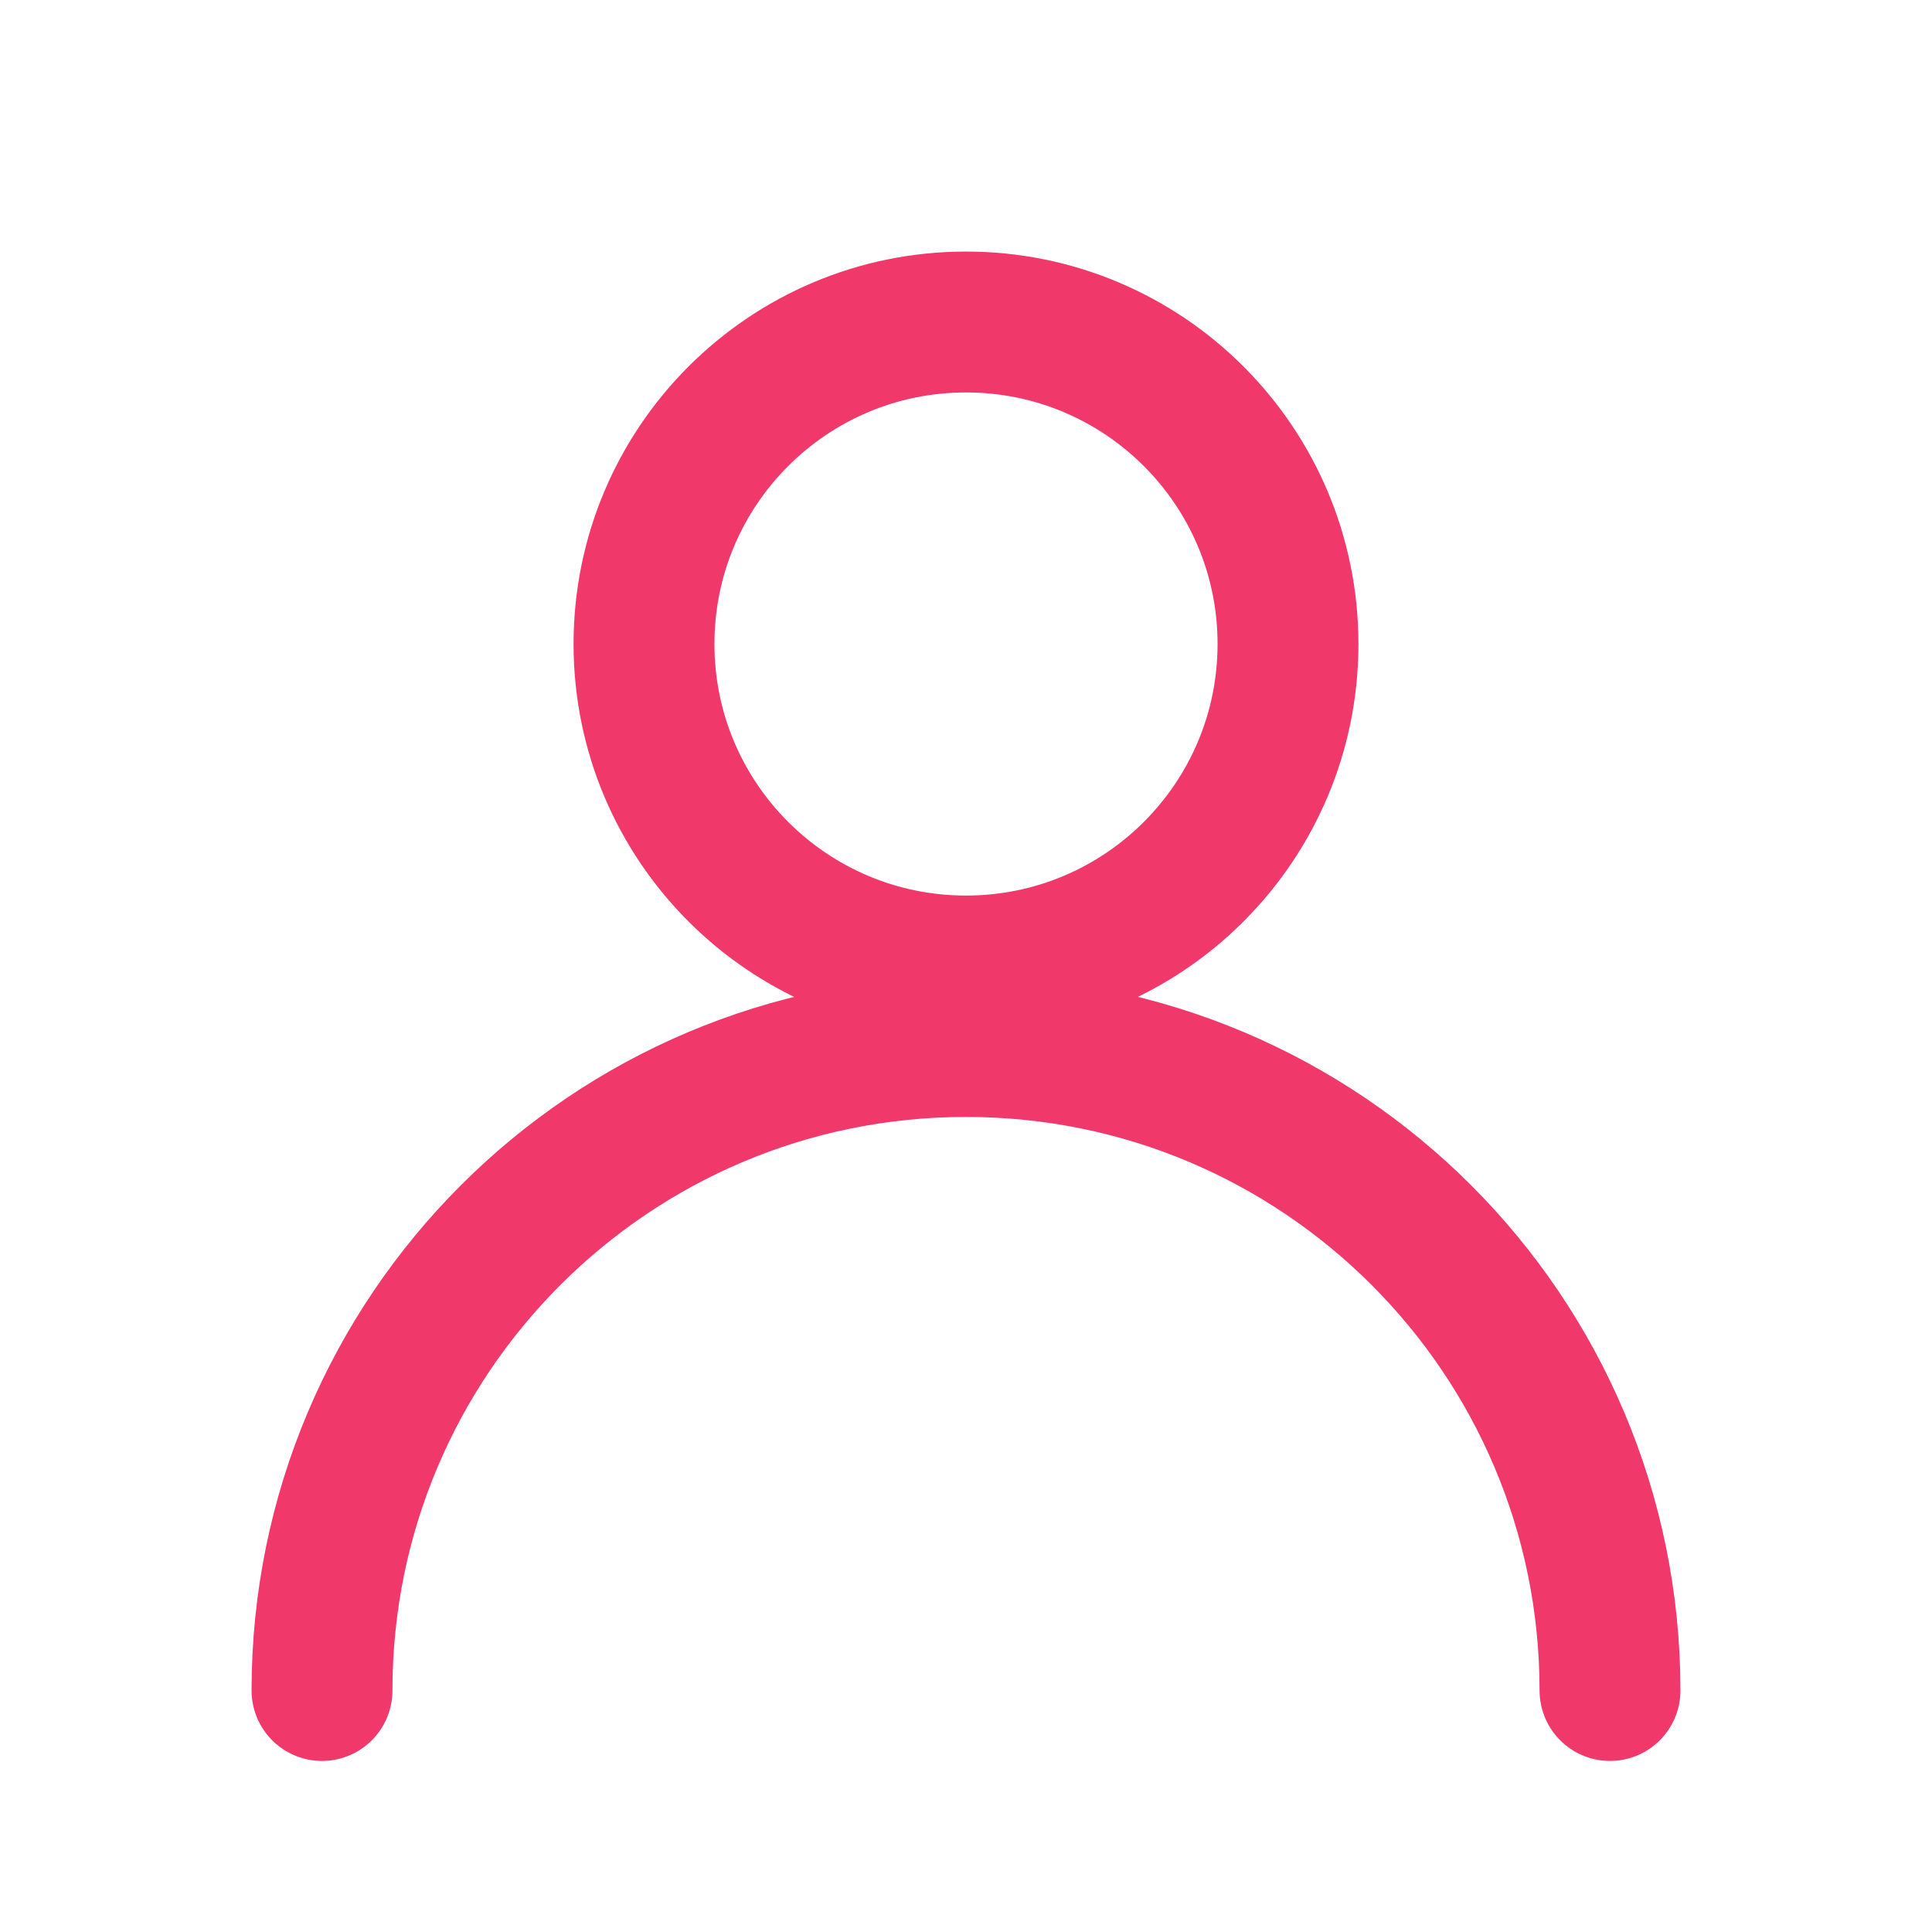
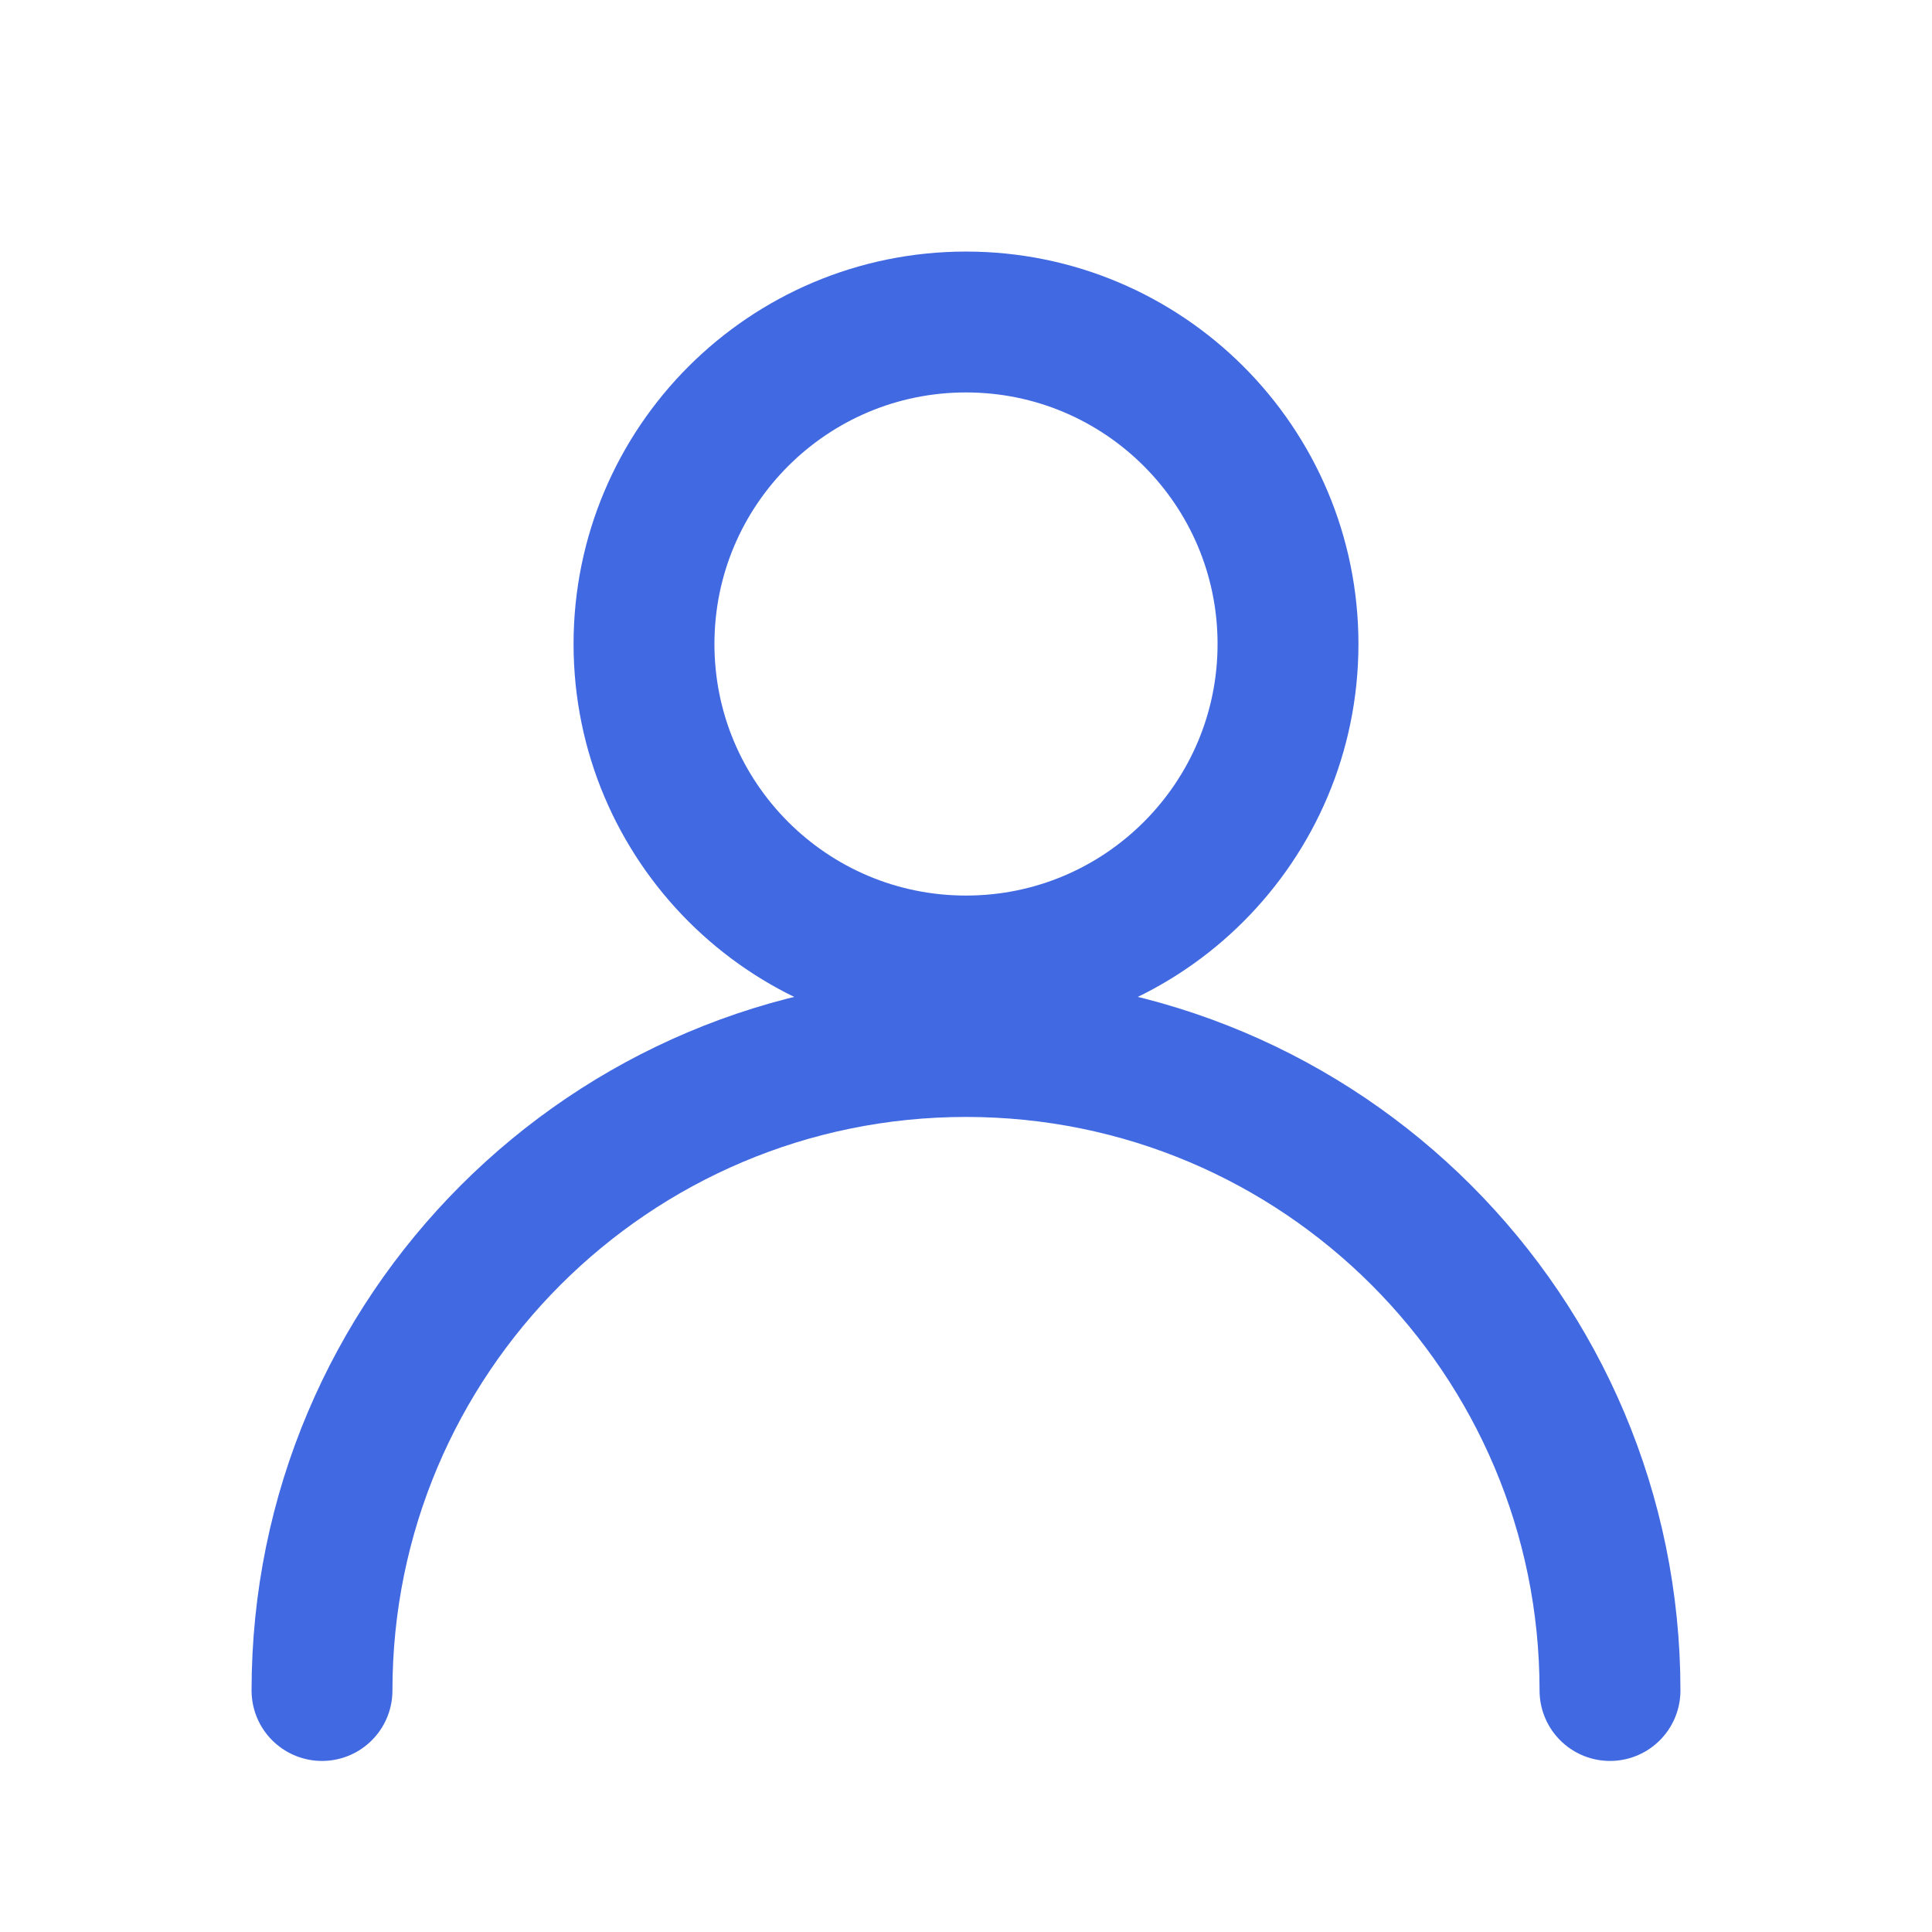
<svg xmlns="http://www.w3.org/2000/svg" width="16" height="16" viewBox="0 0 24 24">
-   <g fill="none" stroke="#f0386b" stroke-width="1.75" stroke-linecap="round" stroke-linejoin="round" color="#f0386b">
+   <g fill="none" stroke="#4169e1" stroke-width="1.75" stroke-linecap="round" stroke-linejoin="round" color="#4169e1">
    <circle cx="12" cy="8" r="4" />
    <path d="M4 21a8 8 0 0 1 16 0" />
  </g>
</svg>
